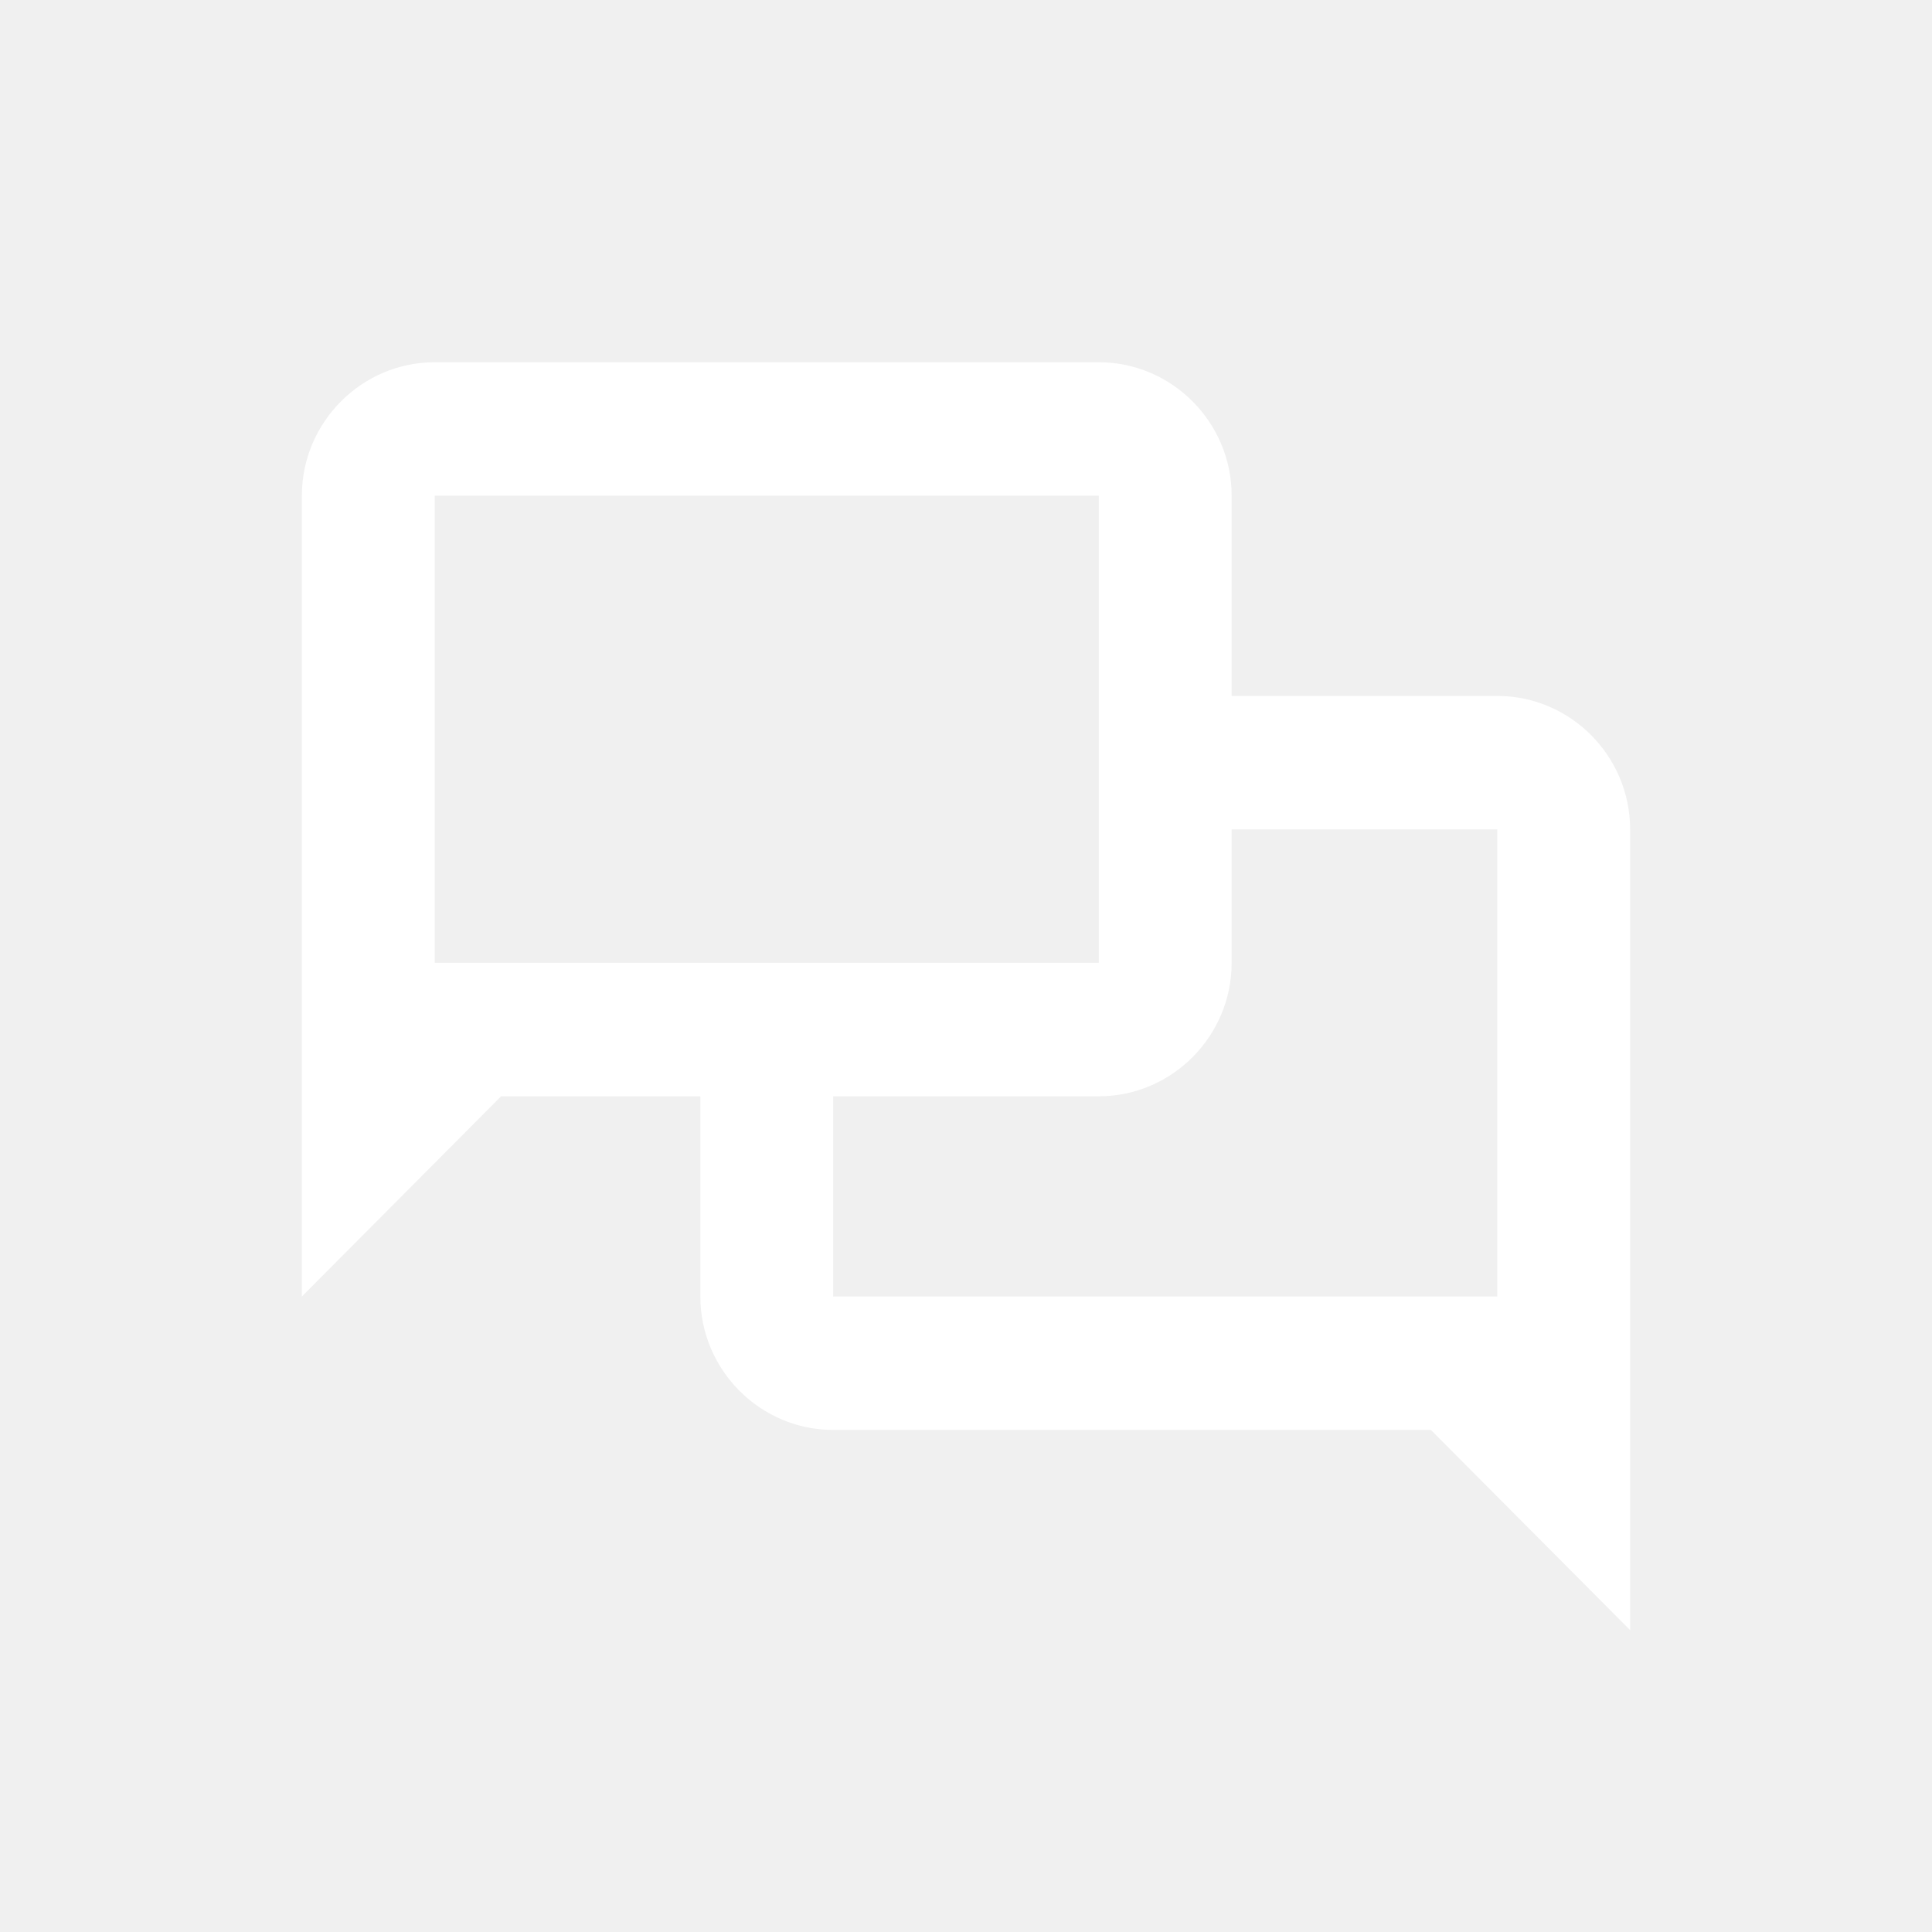
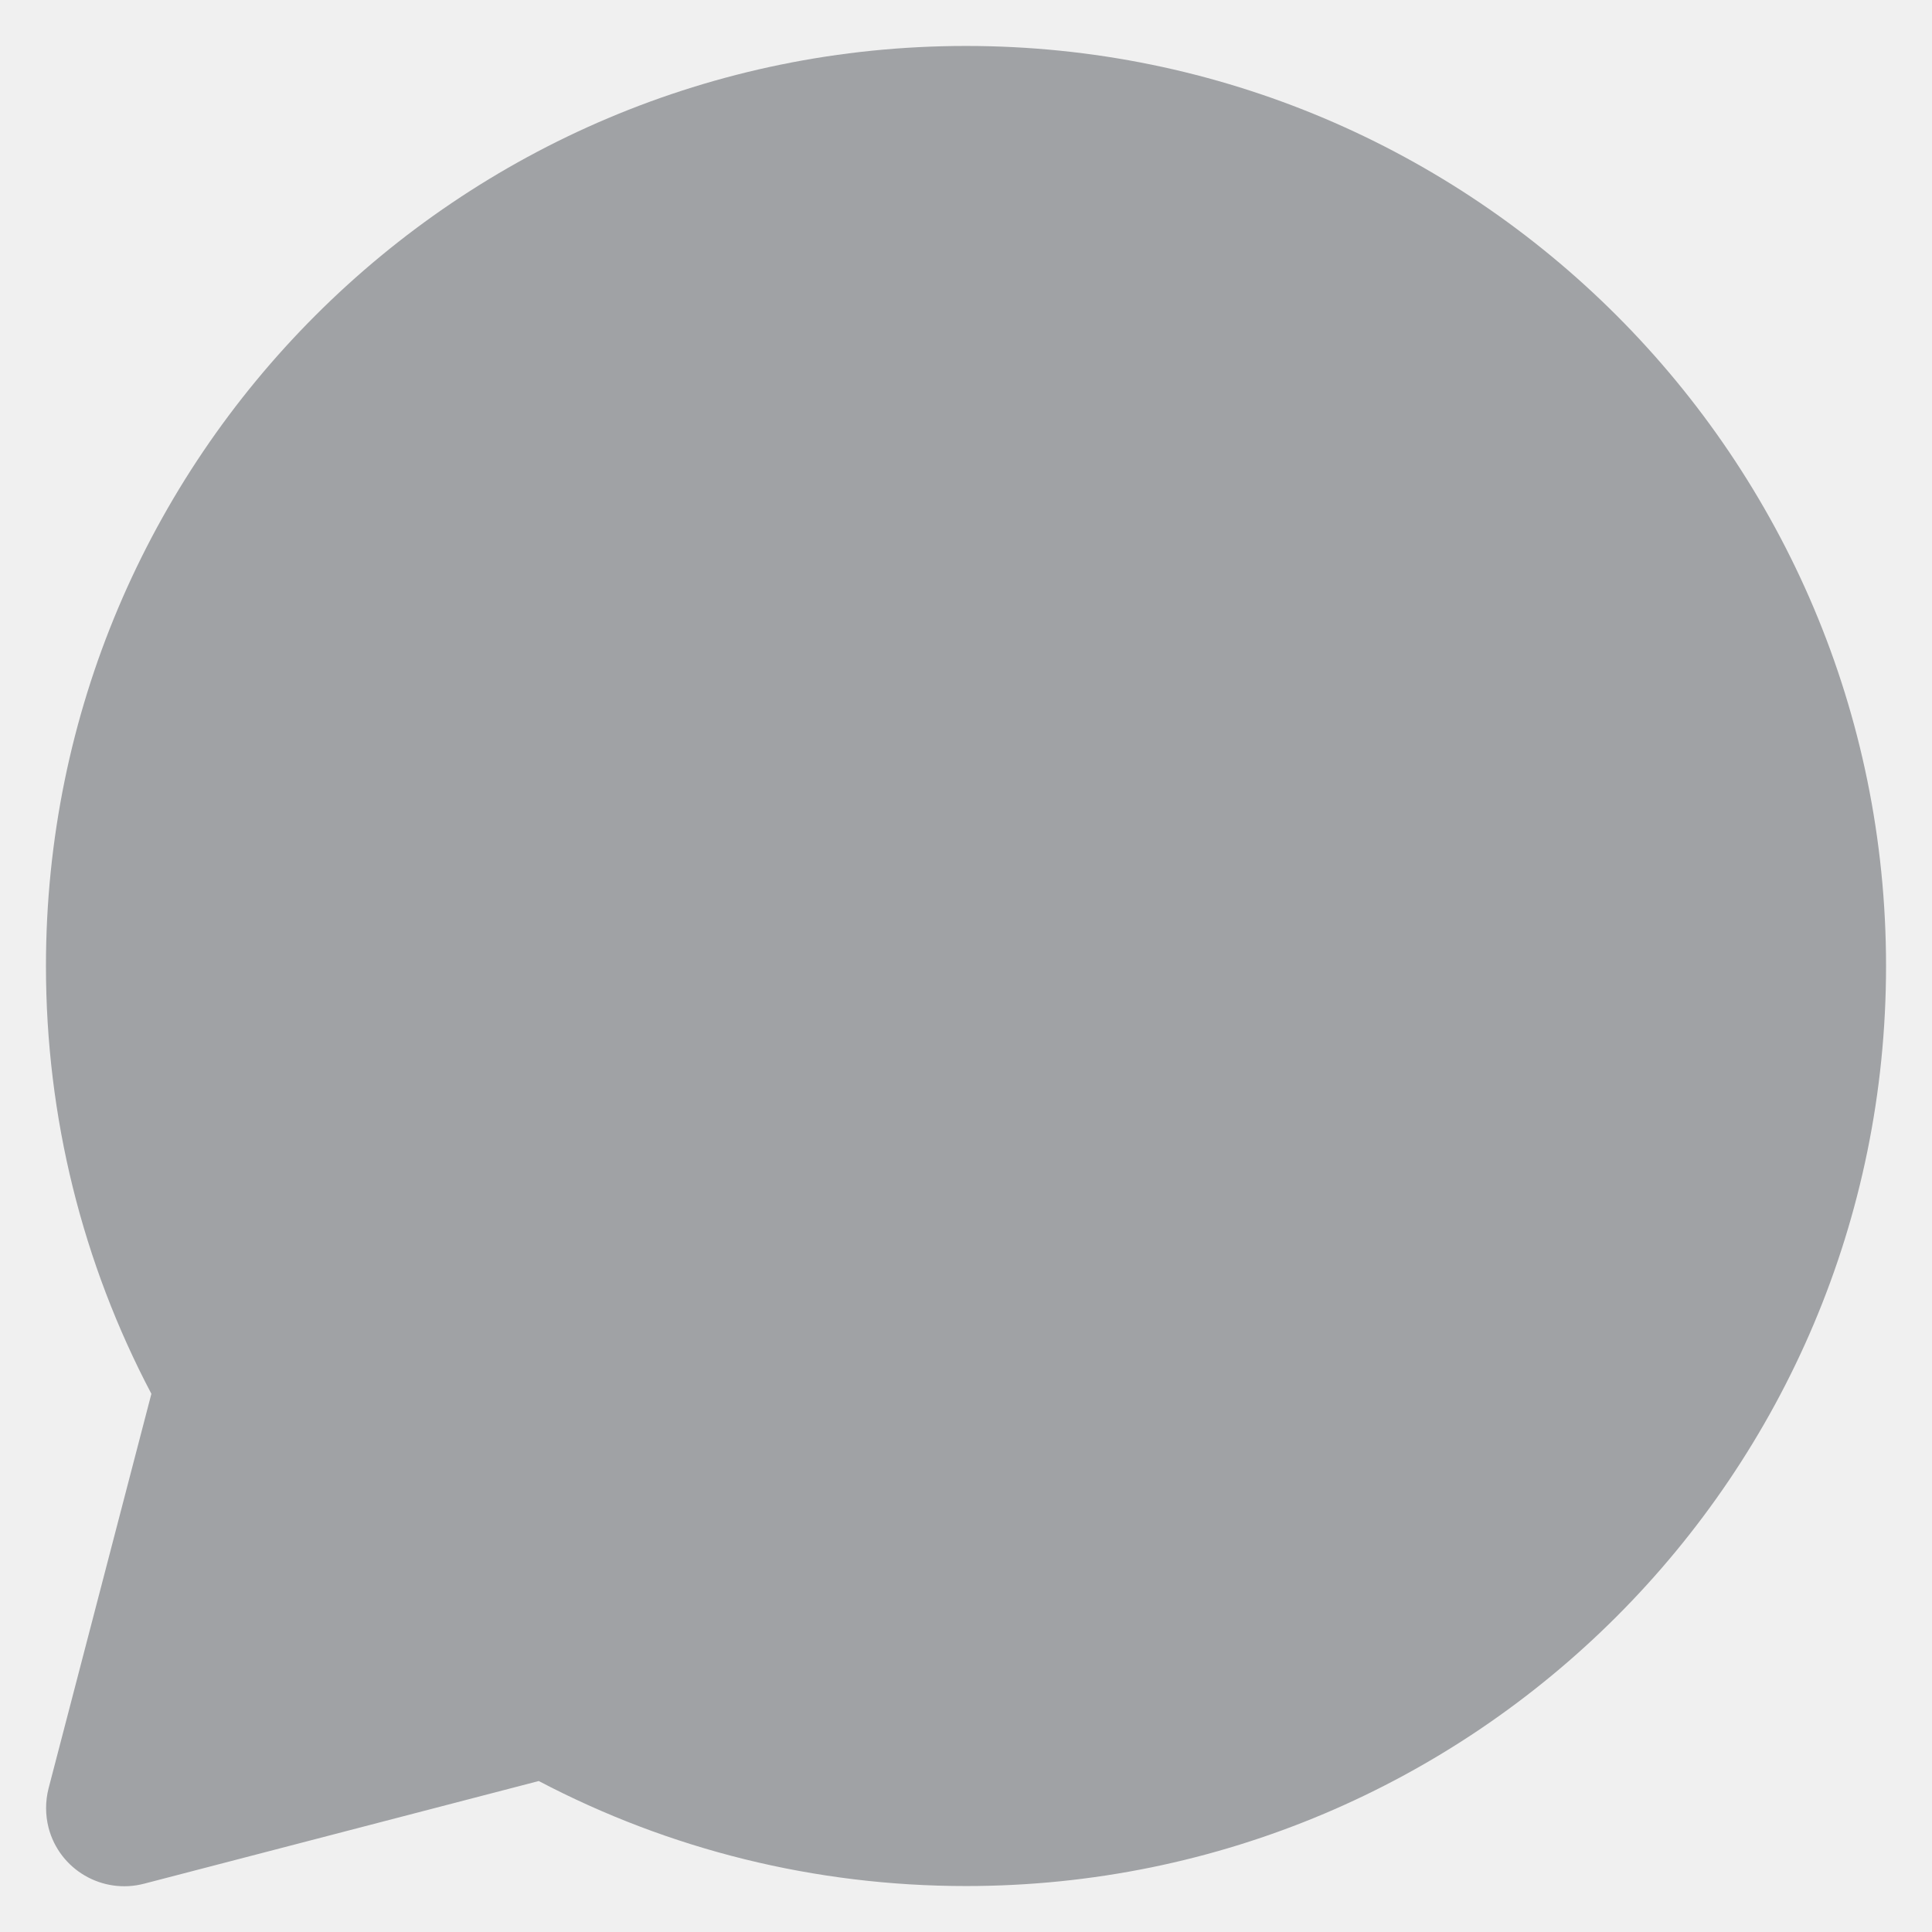
- <svg xmlns="http://www.w3.org/2000/svg" t="1620354322551" class="icon" viewBox="0 0 1024 1024" version="1.1" p-id="1977" width="48" height="48">
-   <path d="M230.4 192C191.68 192 160 223.84 160 262.72v424.448l105.6-106.112h105.6v106.112c0 38.88 31.68 70.72 70.4 70.72h316.8L864 864V439.584c0-38.912-31.68-70.72-70.4-70.72h-140.8V262.72C652.8 223.84 621.12 192 582.4 192h-352z m0 70.72h352v247.584h-352V262.752z m422.4 176.864h140.8v247.584h-352v-106.112h140.8c38.72 0 70.4-31.84 70.4-70.72v-70.752z" p-id="1978" fill="#ffffff" />
+ <svg xmlns="http://www.w3.org/2000/svg" width="14" height="14" viewBox="0 0 14 14" fill="none">
+   <path d="M7 0.333C10.682 0.333 13.667 3.318 13.667 7C13.667 10.682 10.682 13.667 7 13.667C5.906 13.667 4.85 13.403 3.904 12.906L1.044 13.65C0.741 13.729 0.431 13.548 0.352 13.245C0.328 13.151 0.328 13.053 0.352 12.959L1.097 10.1C0.598 9.153 0.333 8.095 0.333 7C0.333 3.318 3.318 0.333 7 0.333Z" fill="#A0A2A5" />
</svg>
